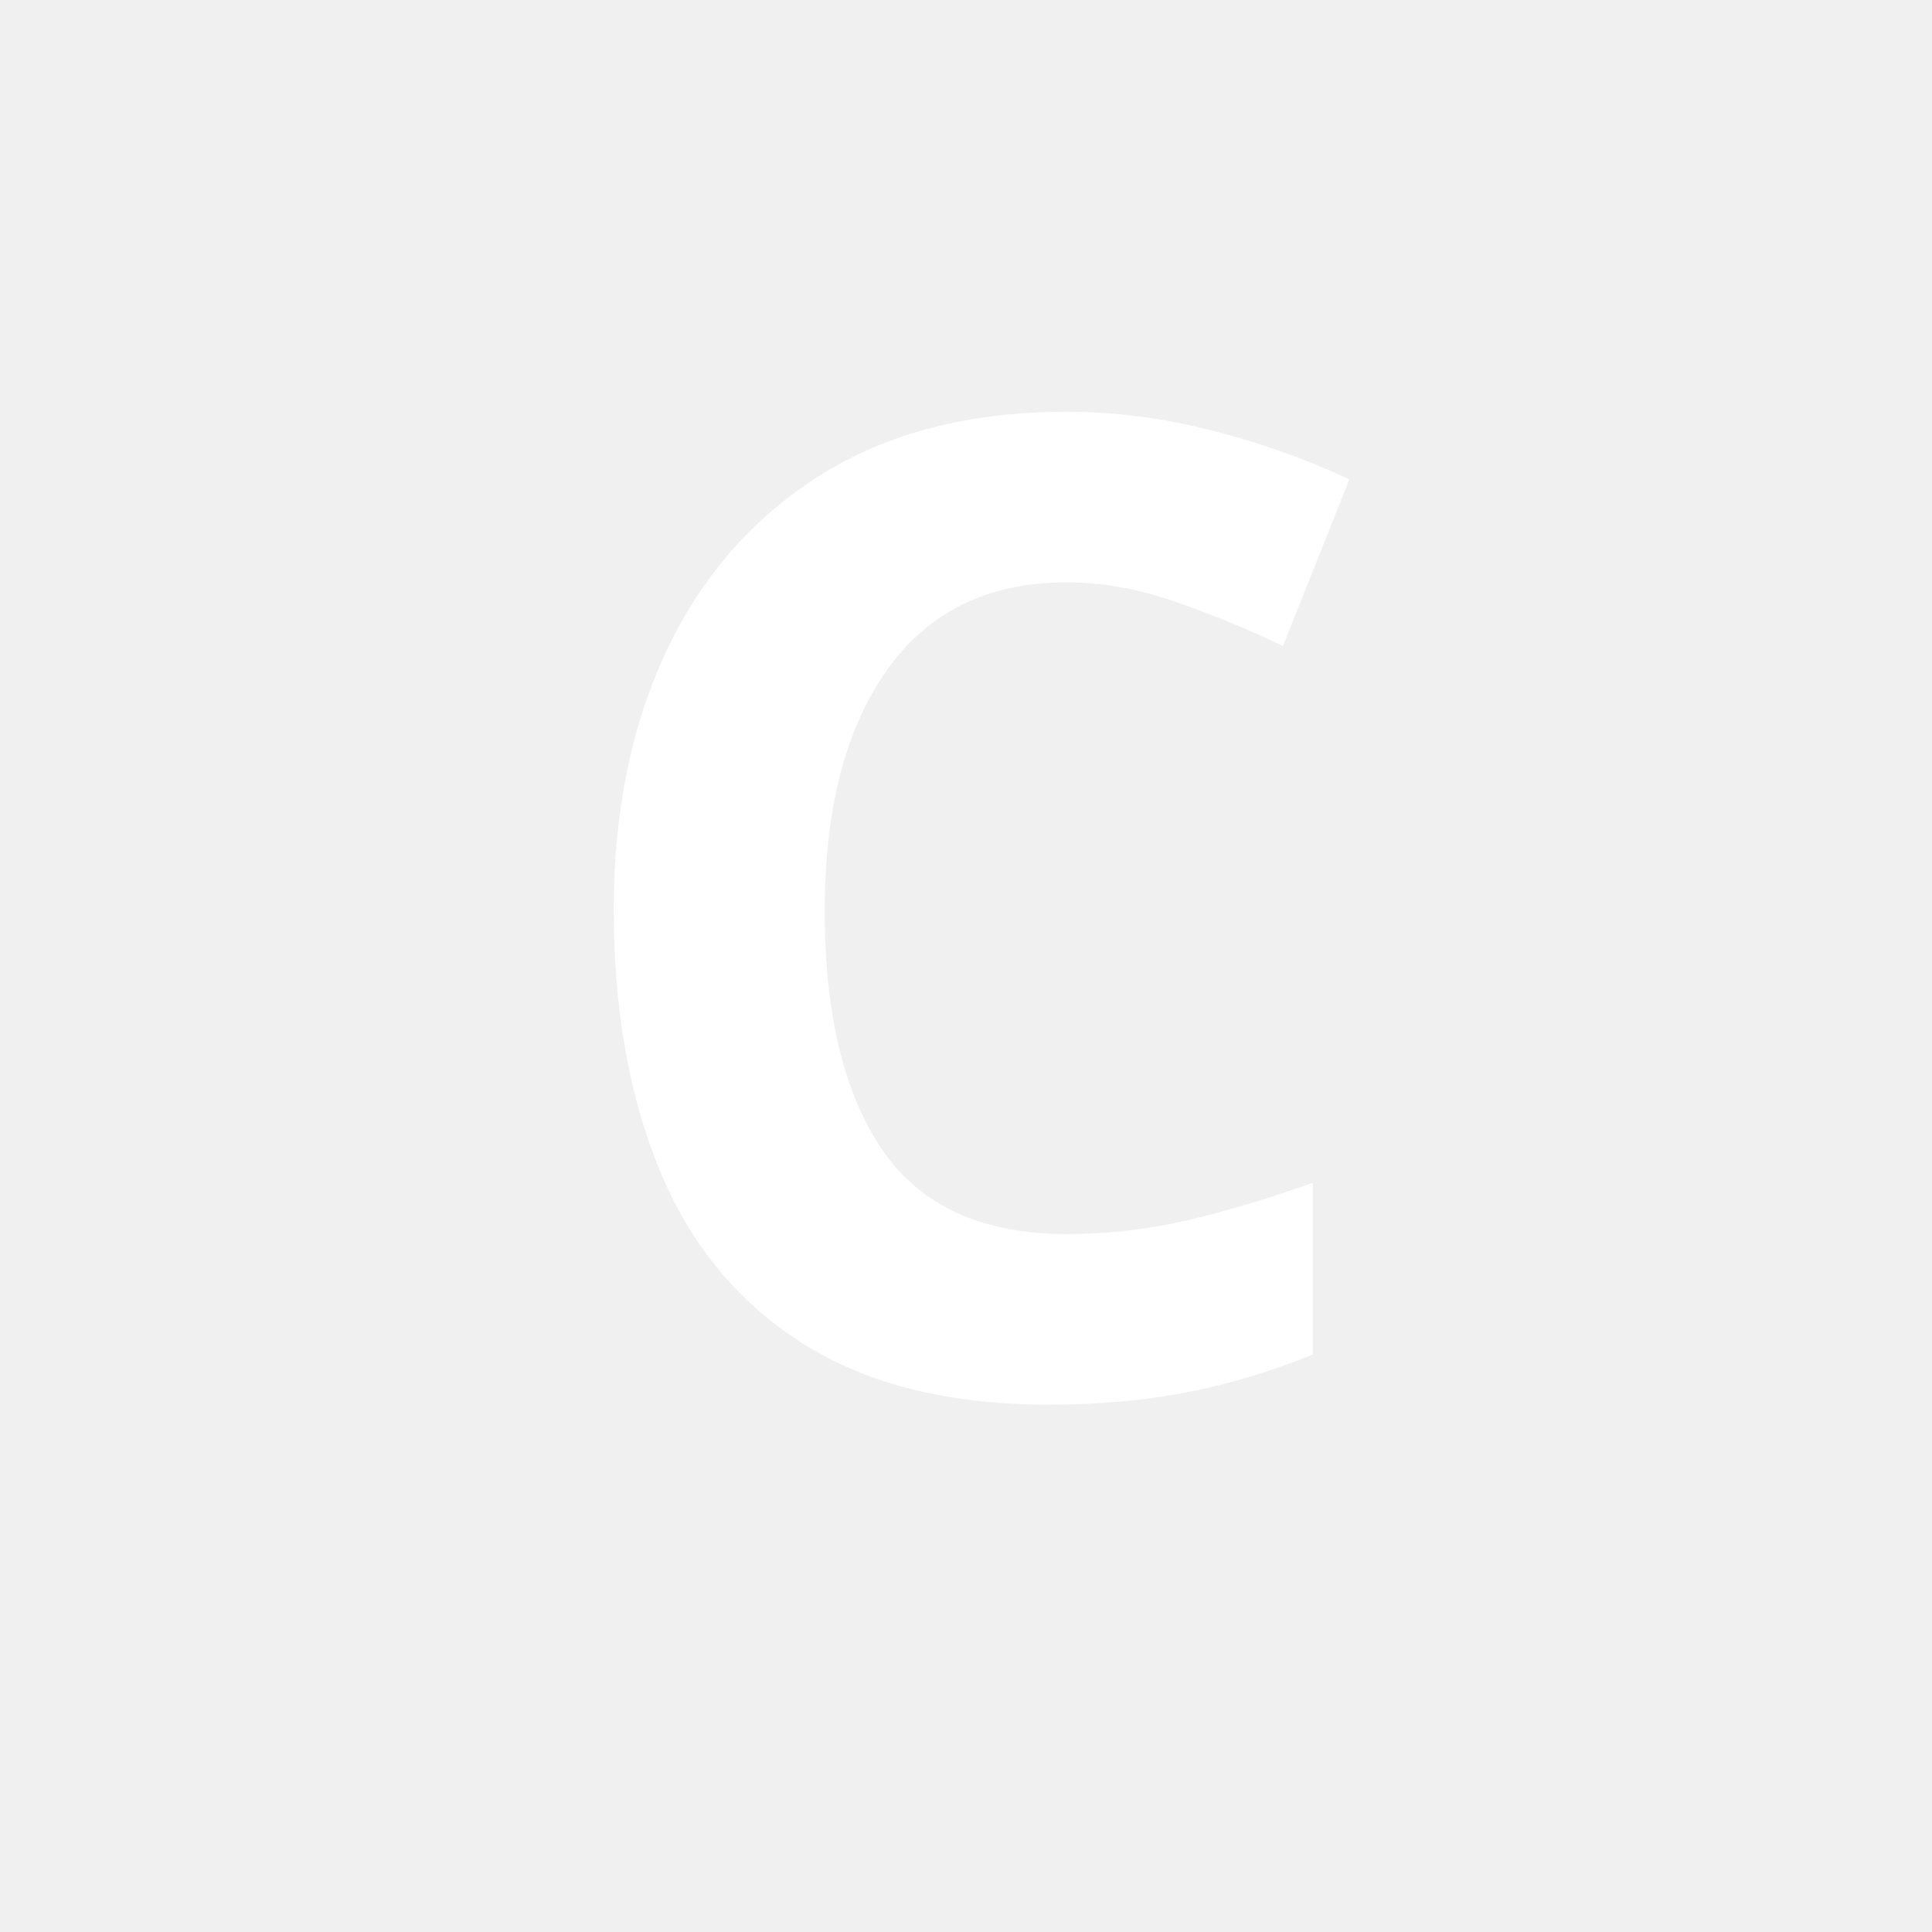
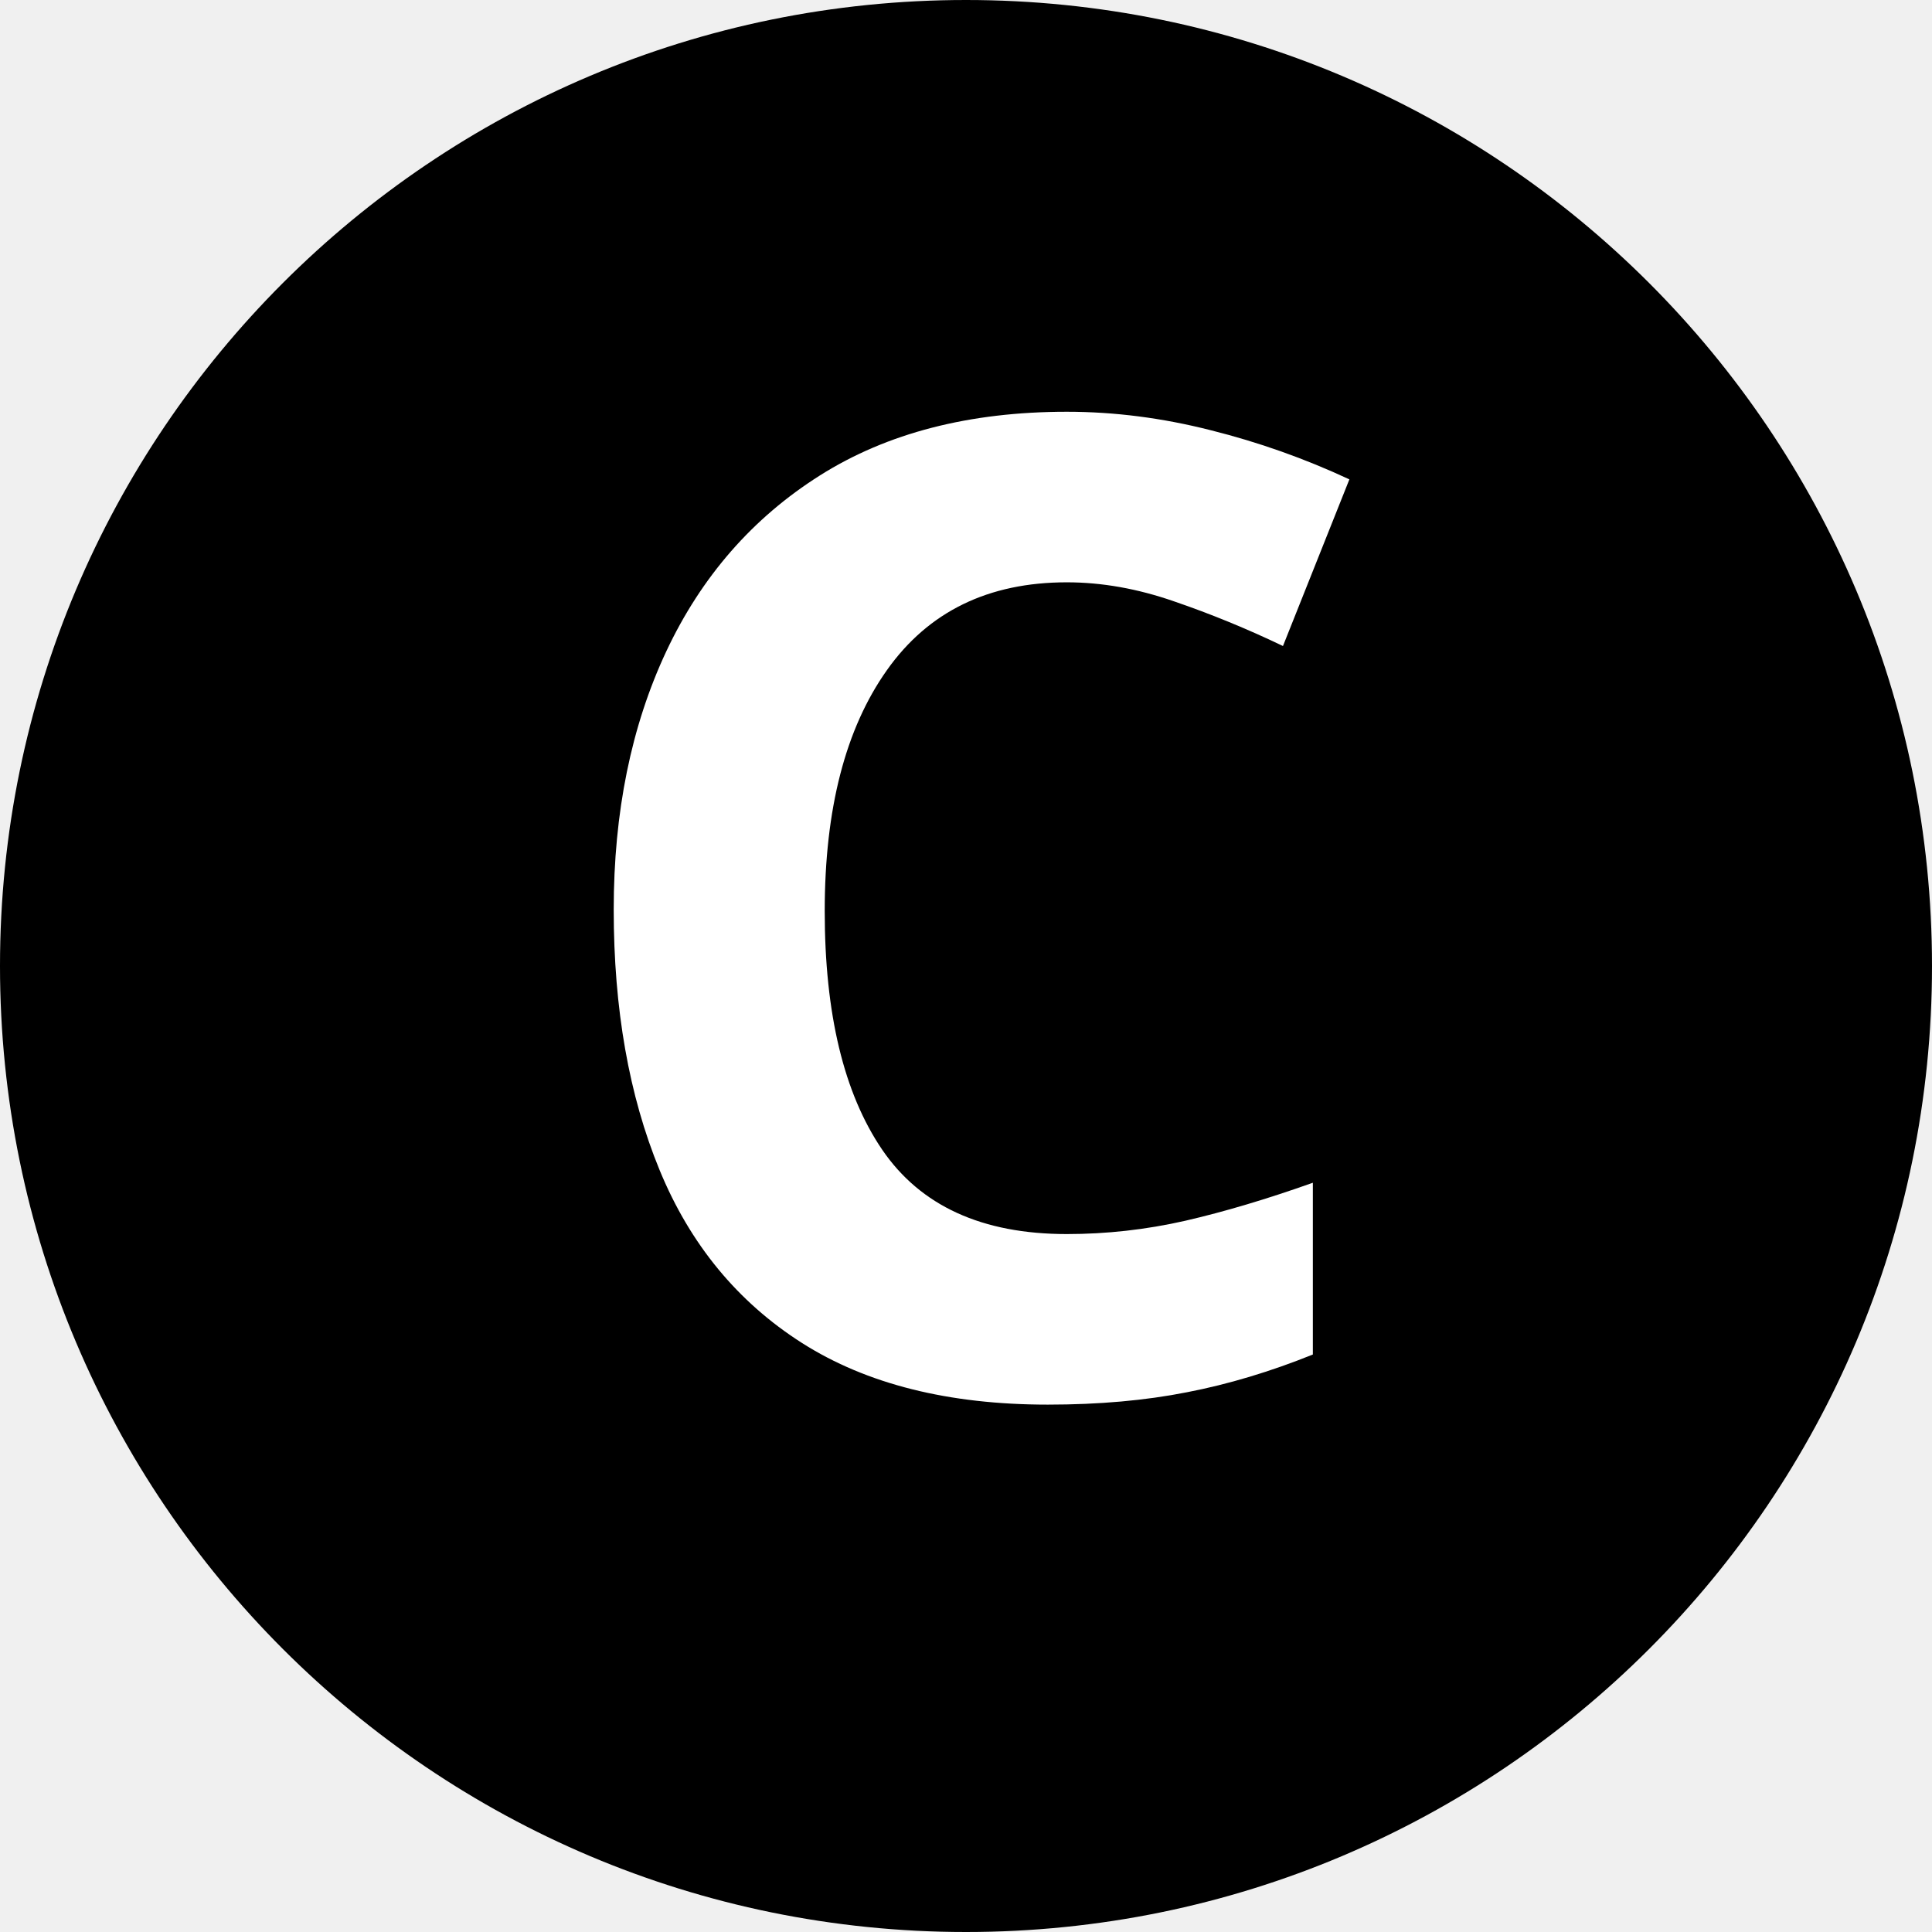
<svg xmlns="http://www.w3.org/2000/svg" viewBox="0 0 100 100">
+   <circle cx="50" cy="50" r="50" fill="#000" />
  <text x="50" y="72" font-family="system-ui, sans-serif" font-size="70" font-weight="700" fill="#fff" text-anchor="middle">C</text>
</svg>
